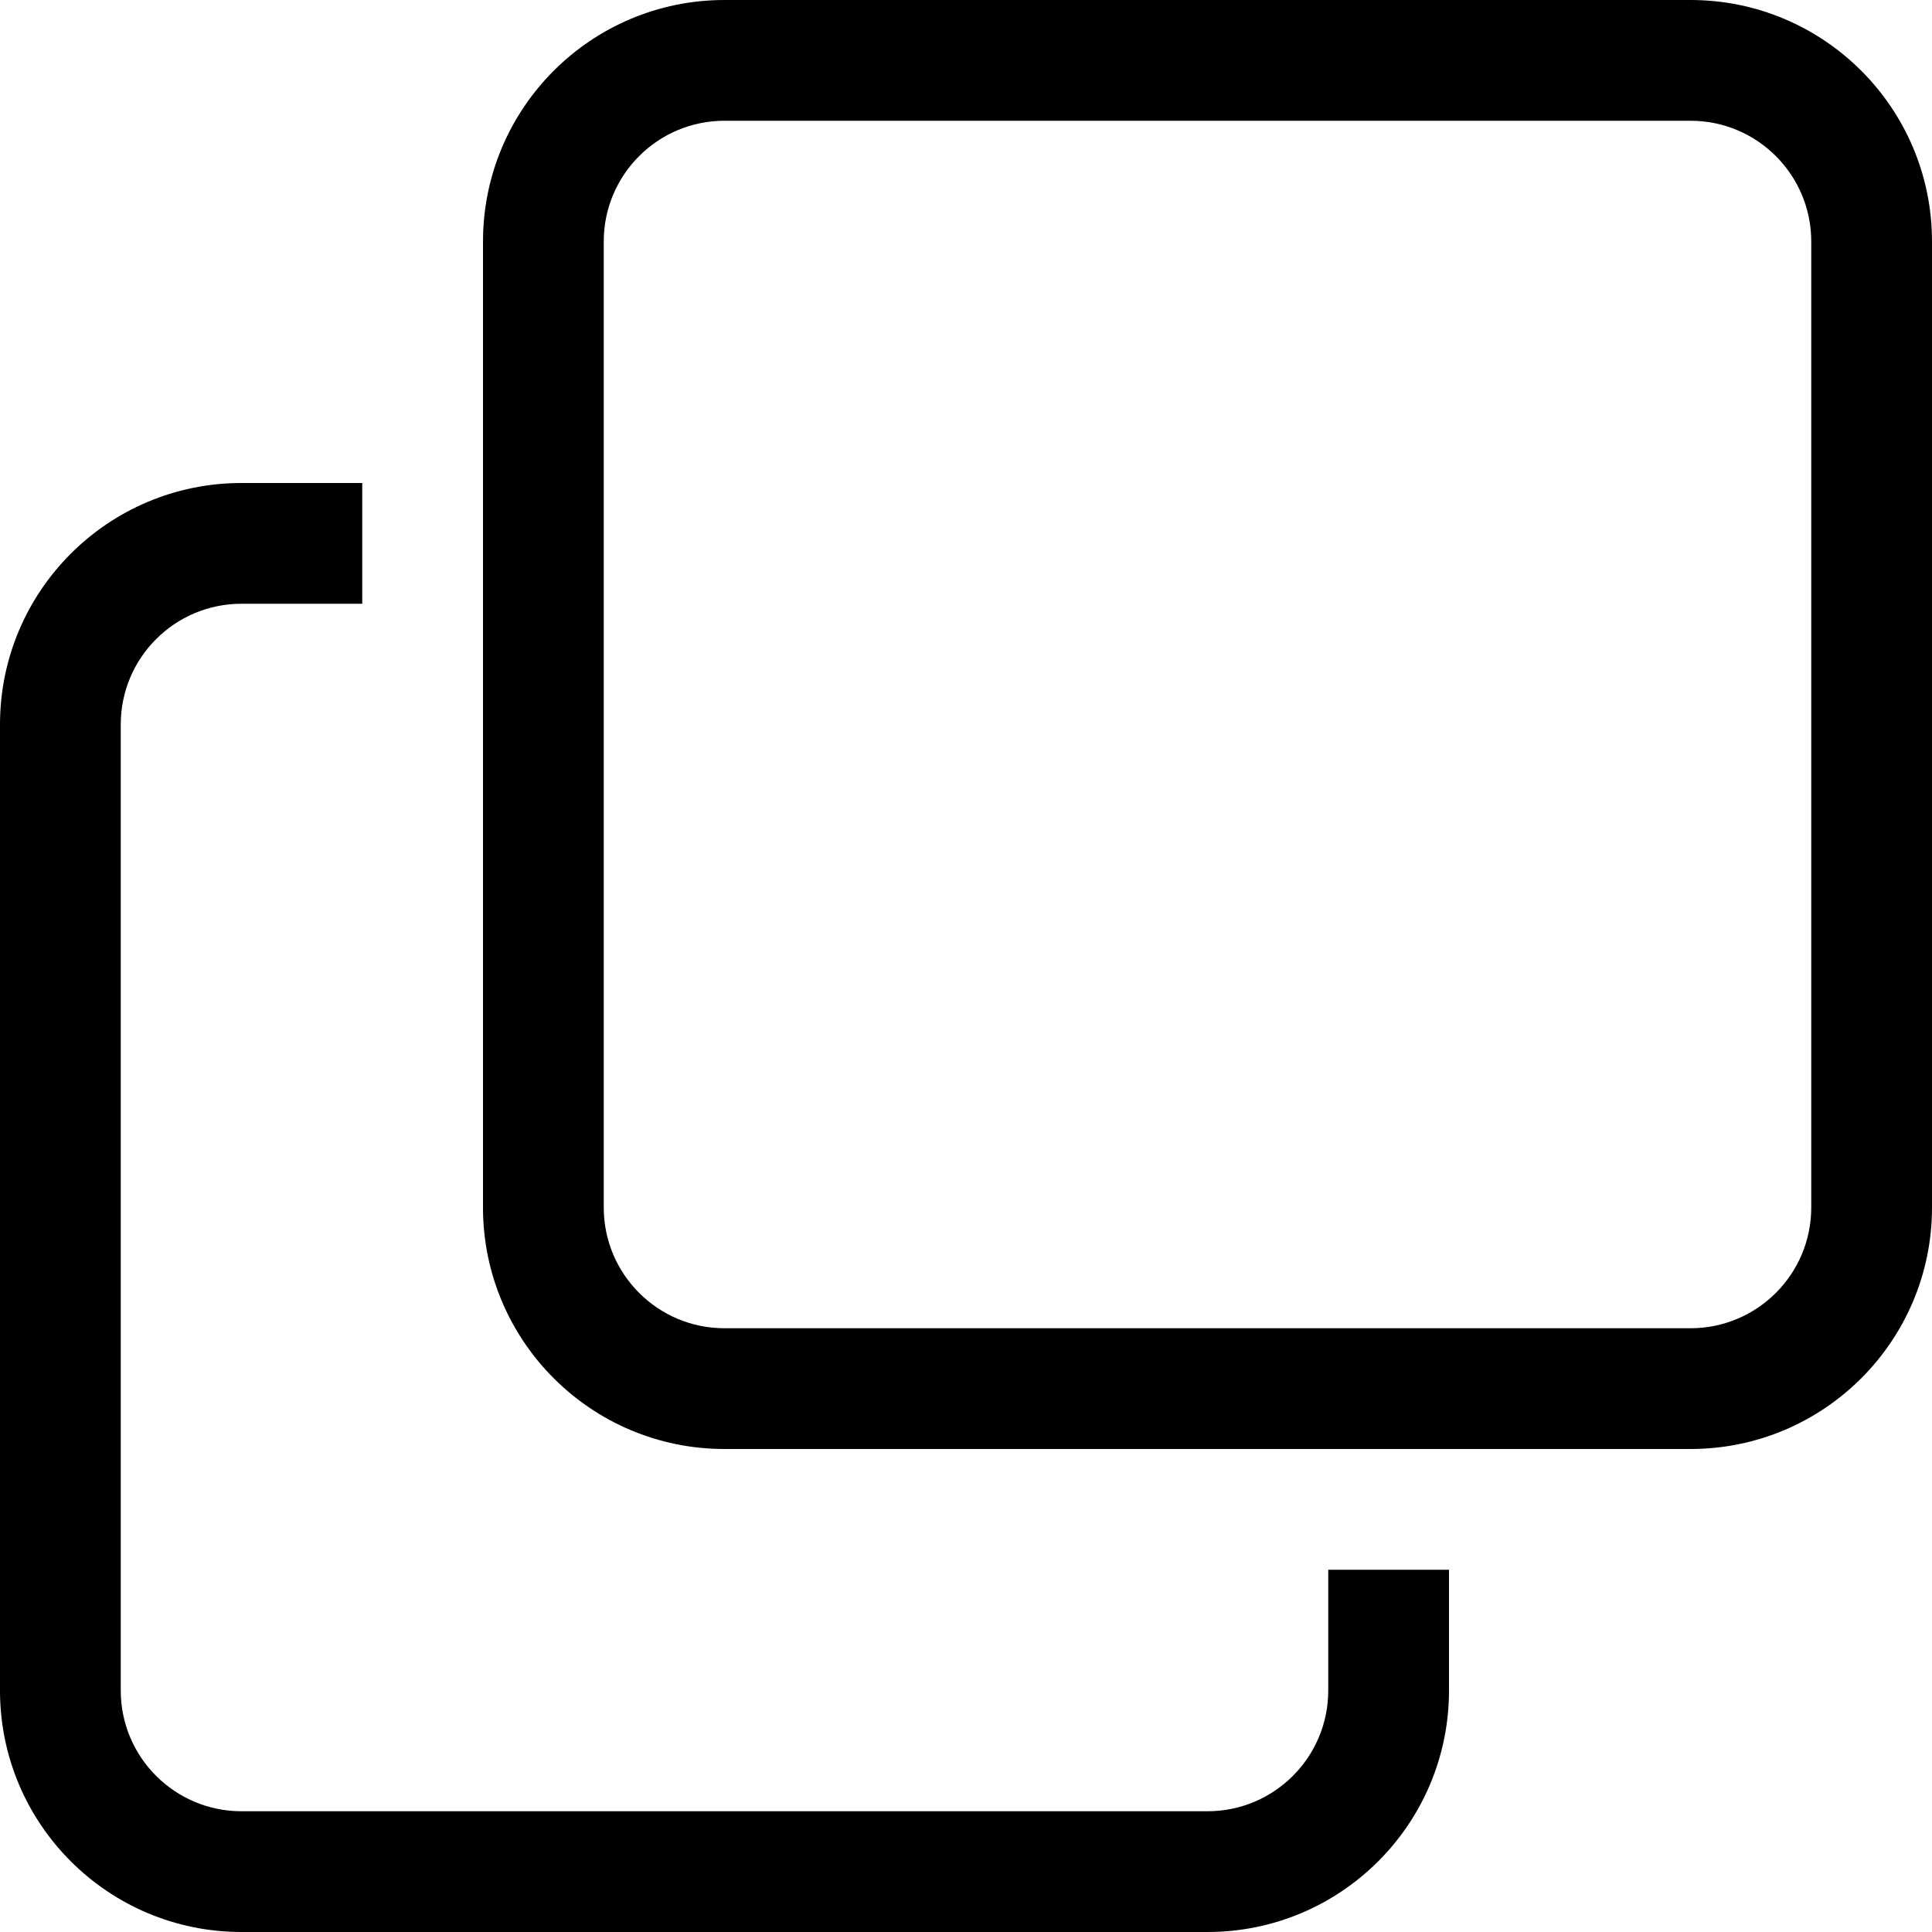
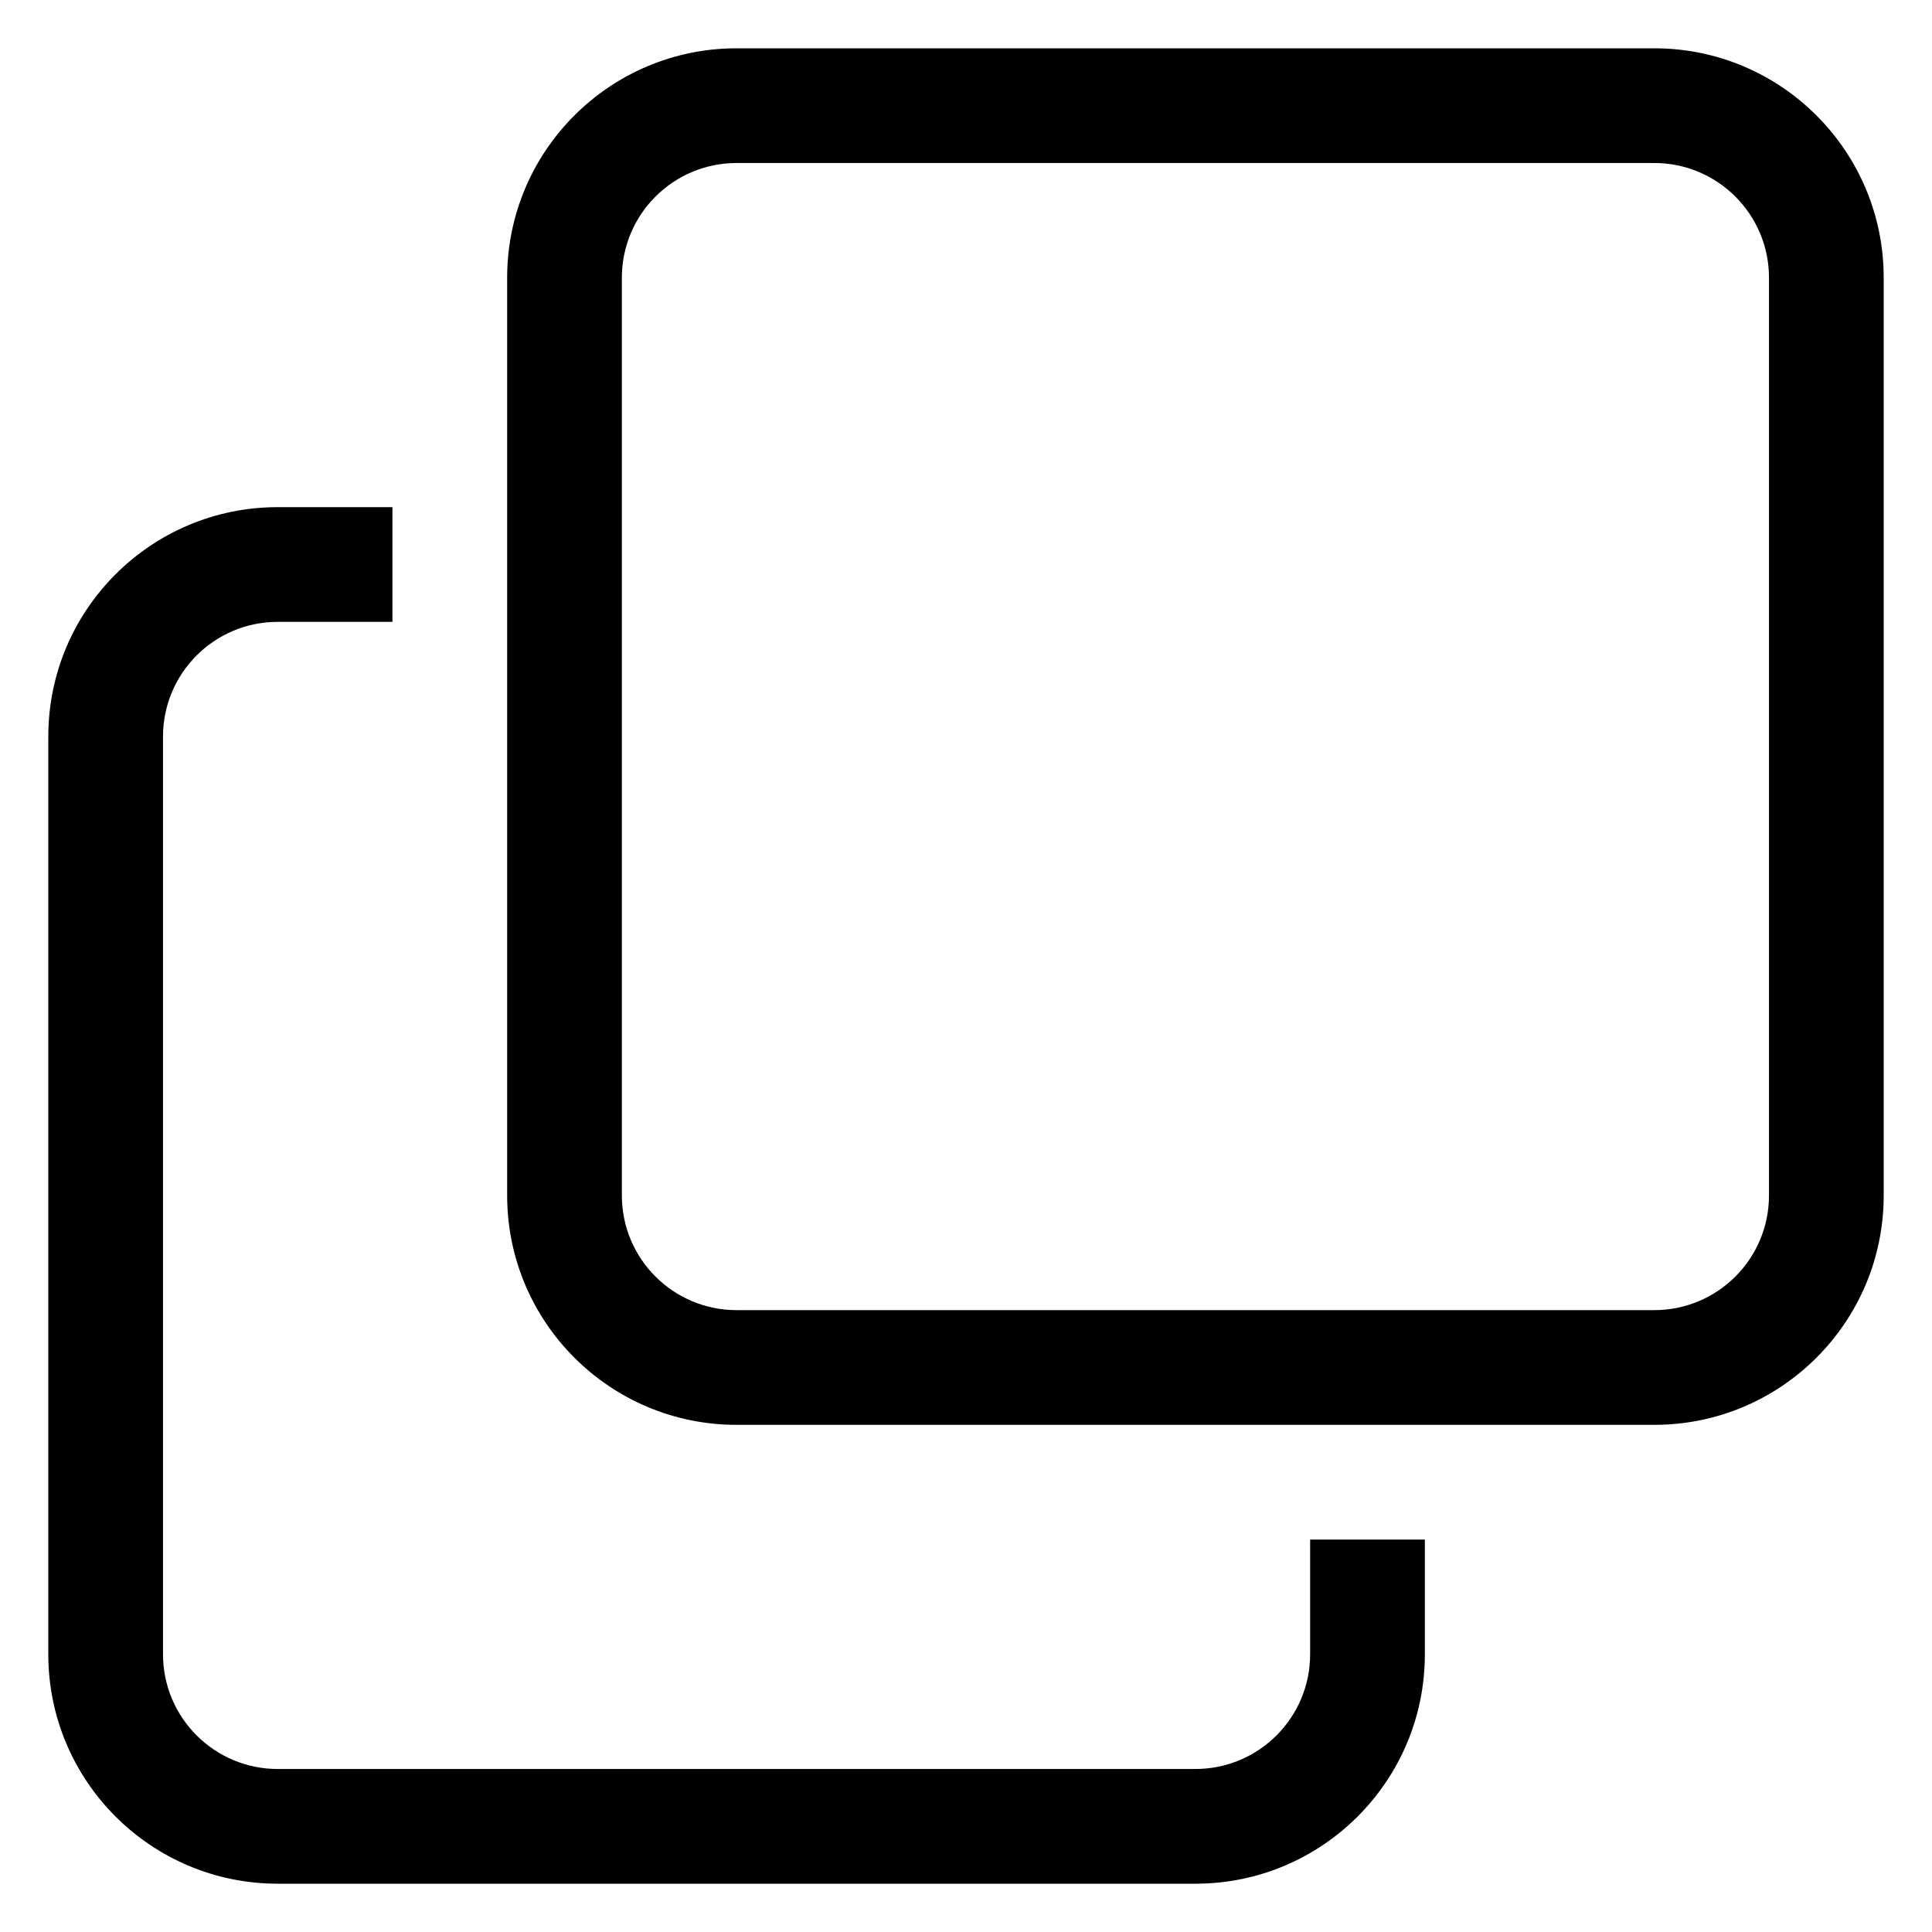
<svg xmlns="http://www.w3.org/2000/svg" width="24" height="24" viewBox="0 0 16 16">
  <path d="M0 0h16v16H0z" fill="none" />
-   <path fill="currentColor" fill-rule="evenodd" d="M4 2a2 2 0 0 1 2-2h8a2 2 0 0 1 2 2v8a2 2 0 0 1-2 2H6a2 2 0 0 1-2-2zm2-1a1 1 0 0 0-1 1v8a1 1 0 0 0 1 1h8a1 1 0 0 0 1-1V2a1 1 0 0 0-1-1zM2 5a1 1 0 0 0-1 1v8a1 1 0 0 0 1 1h8a1 1 0 0 0 1-1v-1h1v1a2 2 0 0 1-2 2H2a2 2 0 0 1-2-2V6a2 2 0 0 1 2-2h1v1z" />
+   <g transform="translate(8, 8) scale(0.95) translate(-8, -8)">
+     <path fill="currentColor" fill-rule="evenodd" d="M4 2a2 2 0 0 1 2-2h8a2 2 0 0 1 2 2v8a2 2 0 0 1-2 2H6a2 2 0 0 1-2-2zm2-1a1 1 0 0 0-1 1v8a1 1 0 0 0 1 1h8a1 1 0 0 0 1-1V2a1 1 0 0 0-1-1zM2 5a1 1 0 0 0-1 1v8a1 1 0 0 0 1 1h8a1 1 0 0 0 1-1v-1h1v1a2 2 0 0 1-2 2H2a2 2 0 0 1-2-2V6a2 2 0 0 1 2-2h1v1z" />
+   </g>
</svg>
